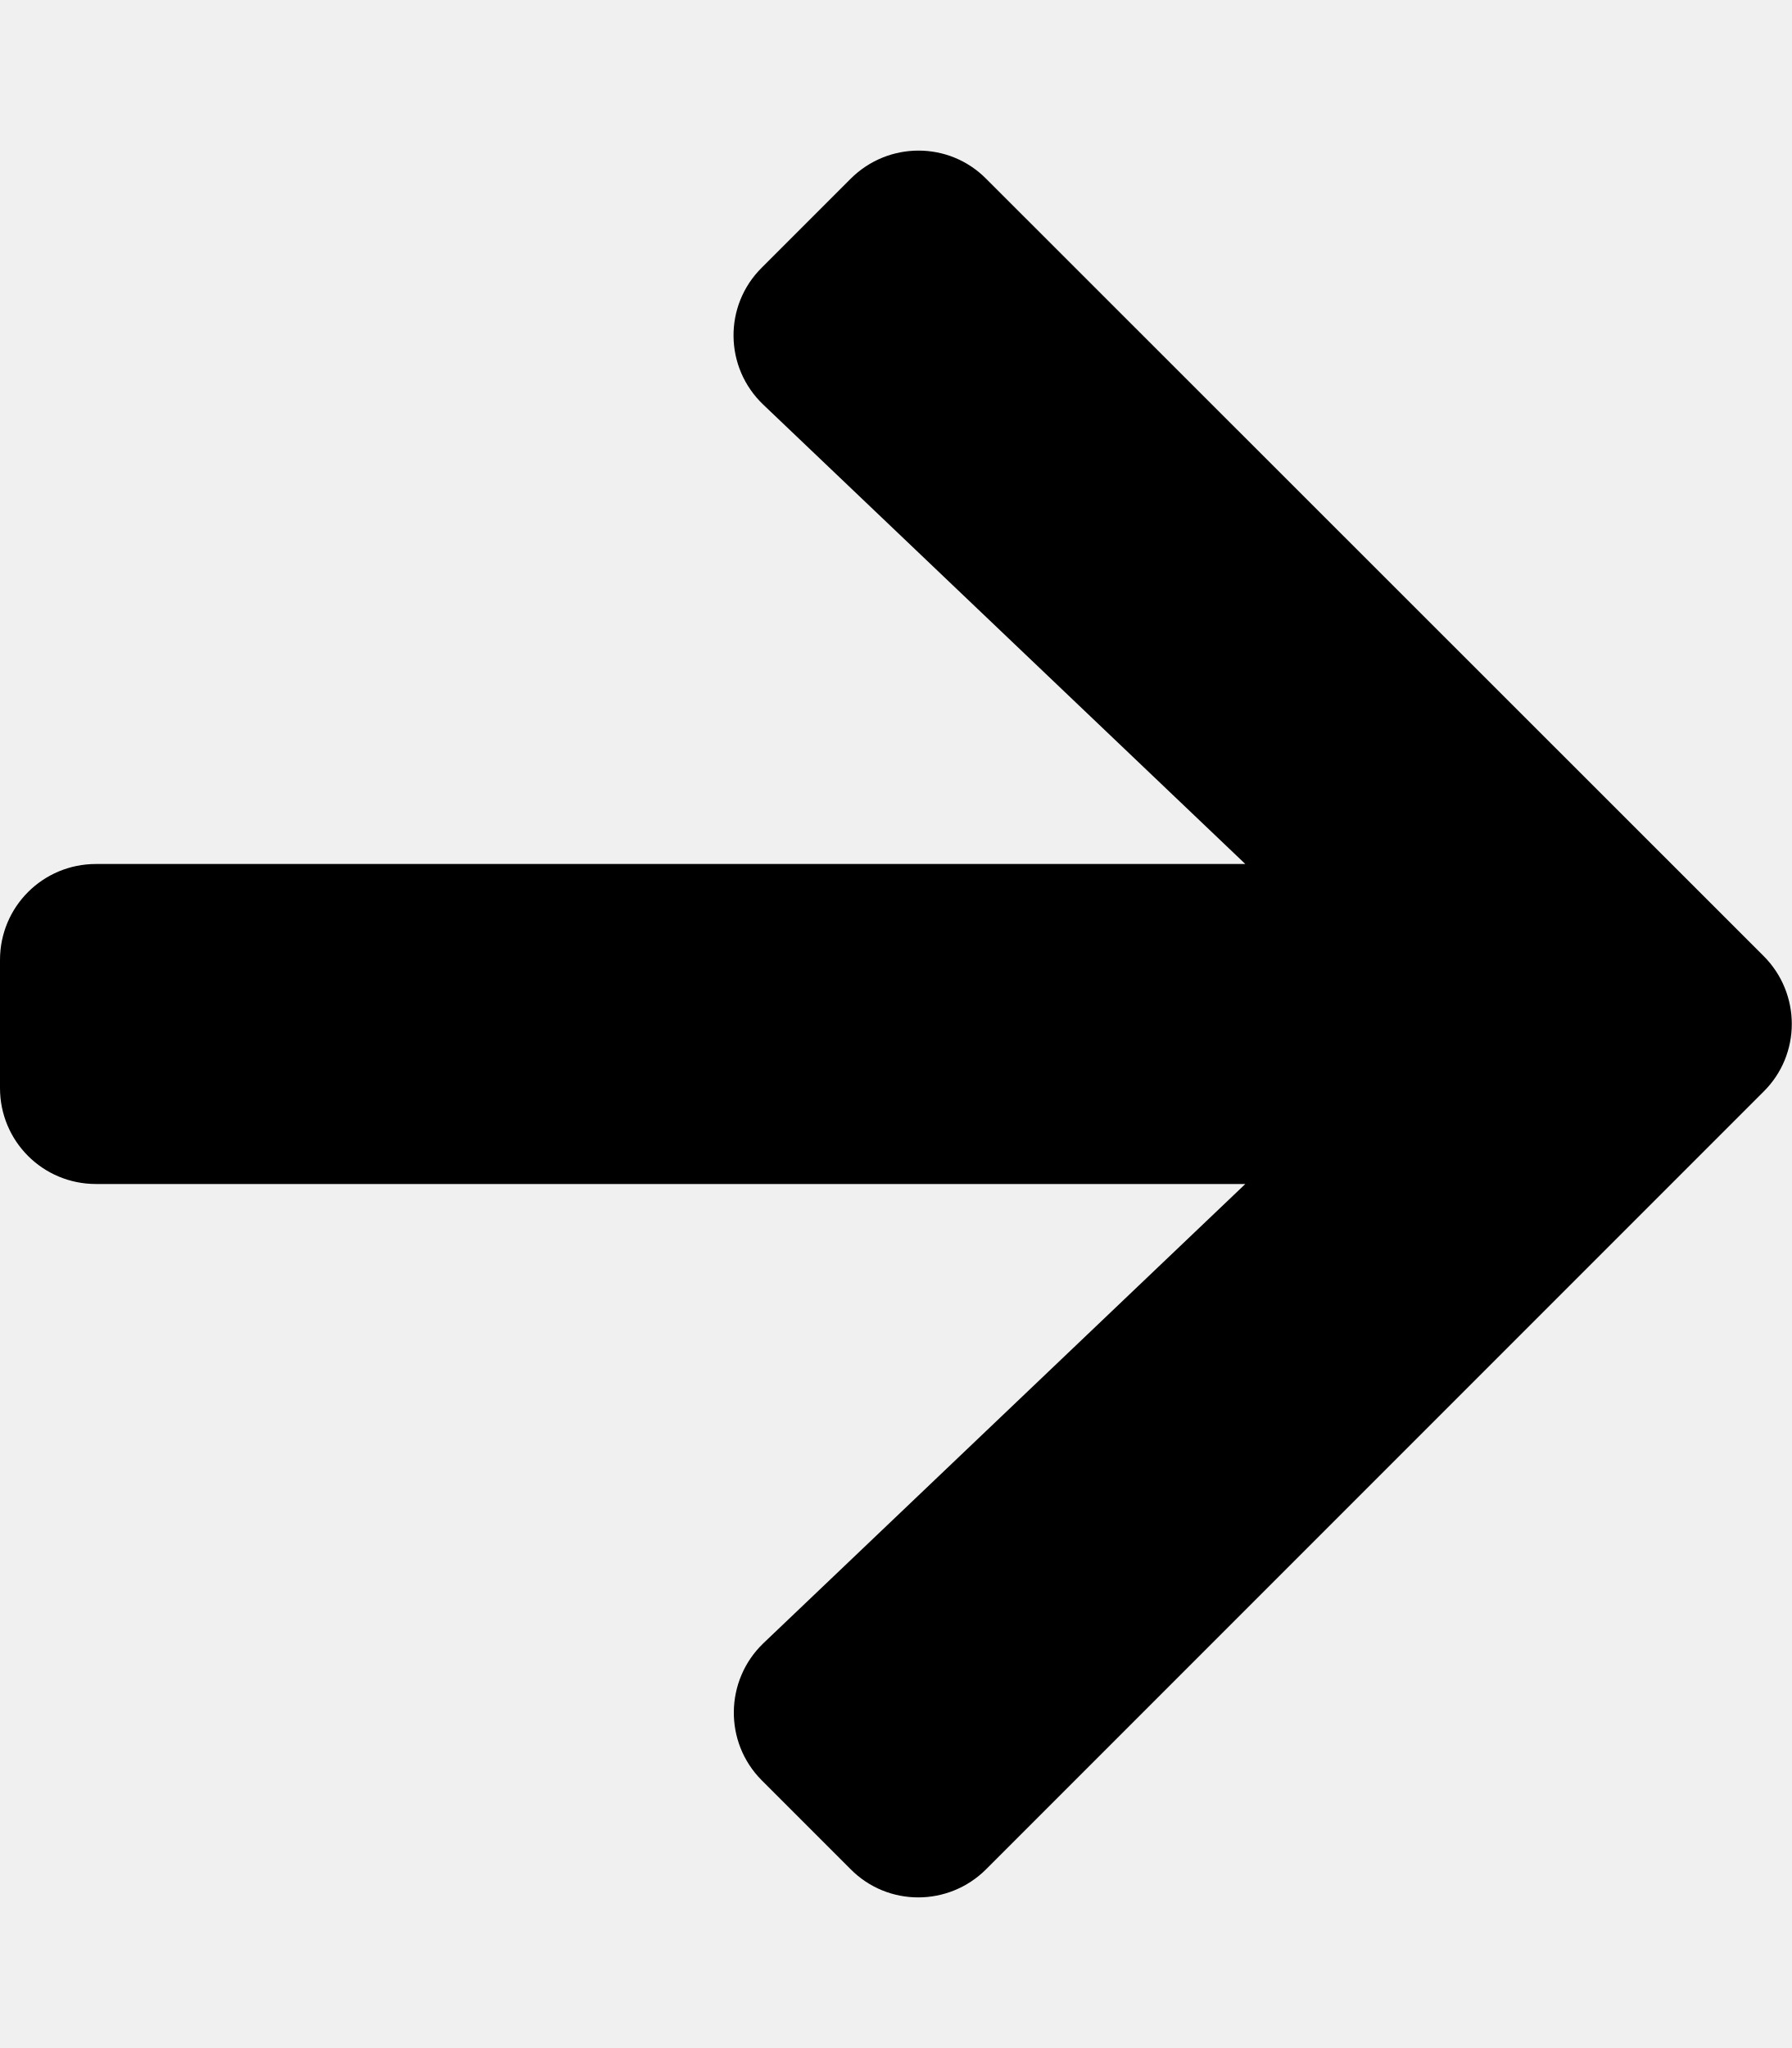
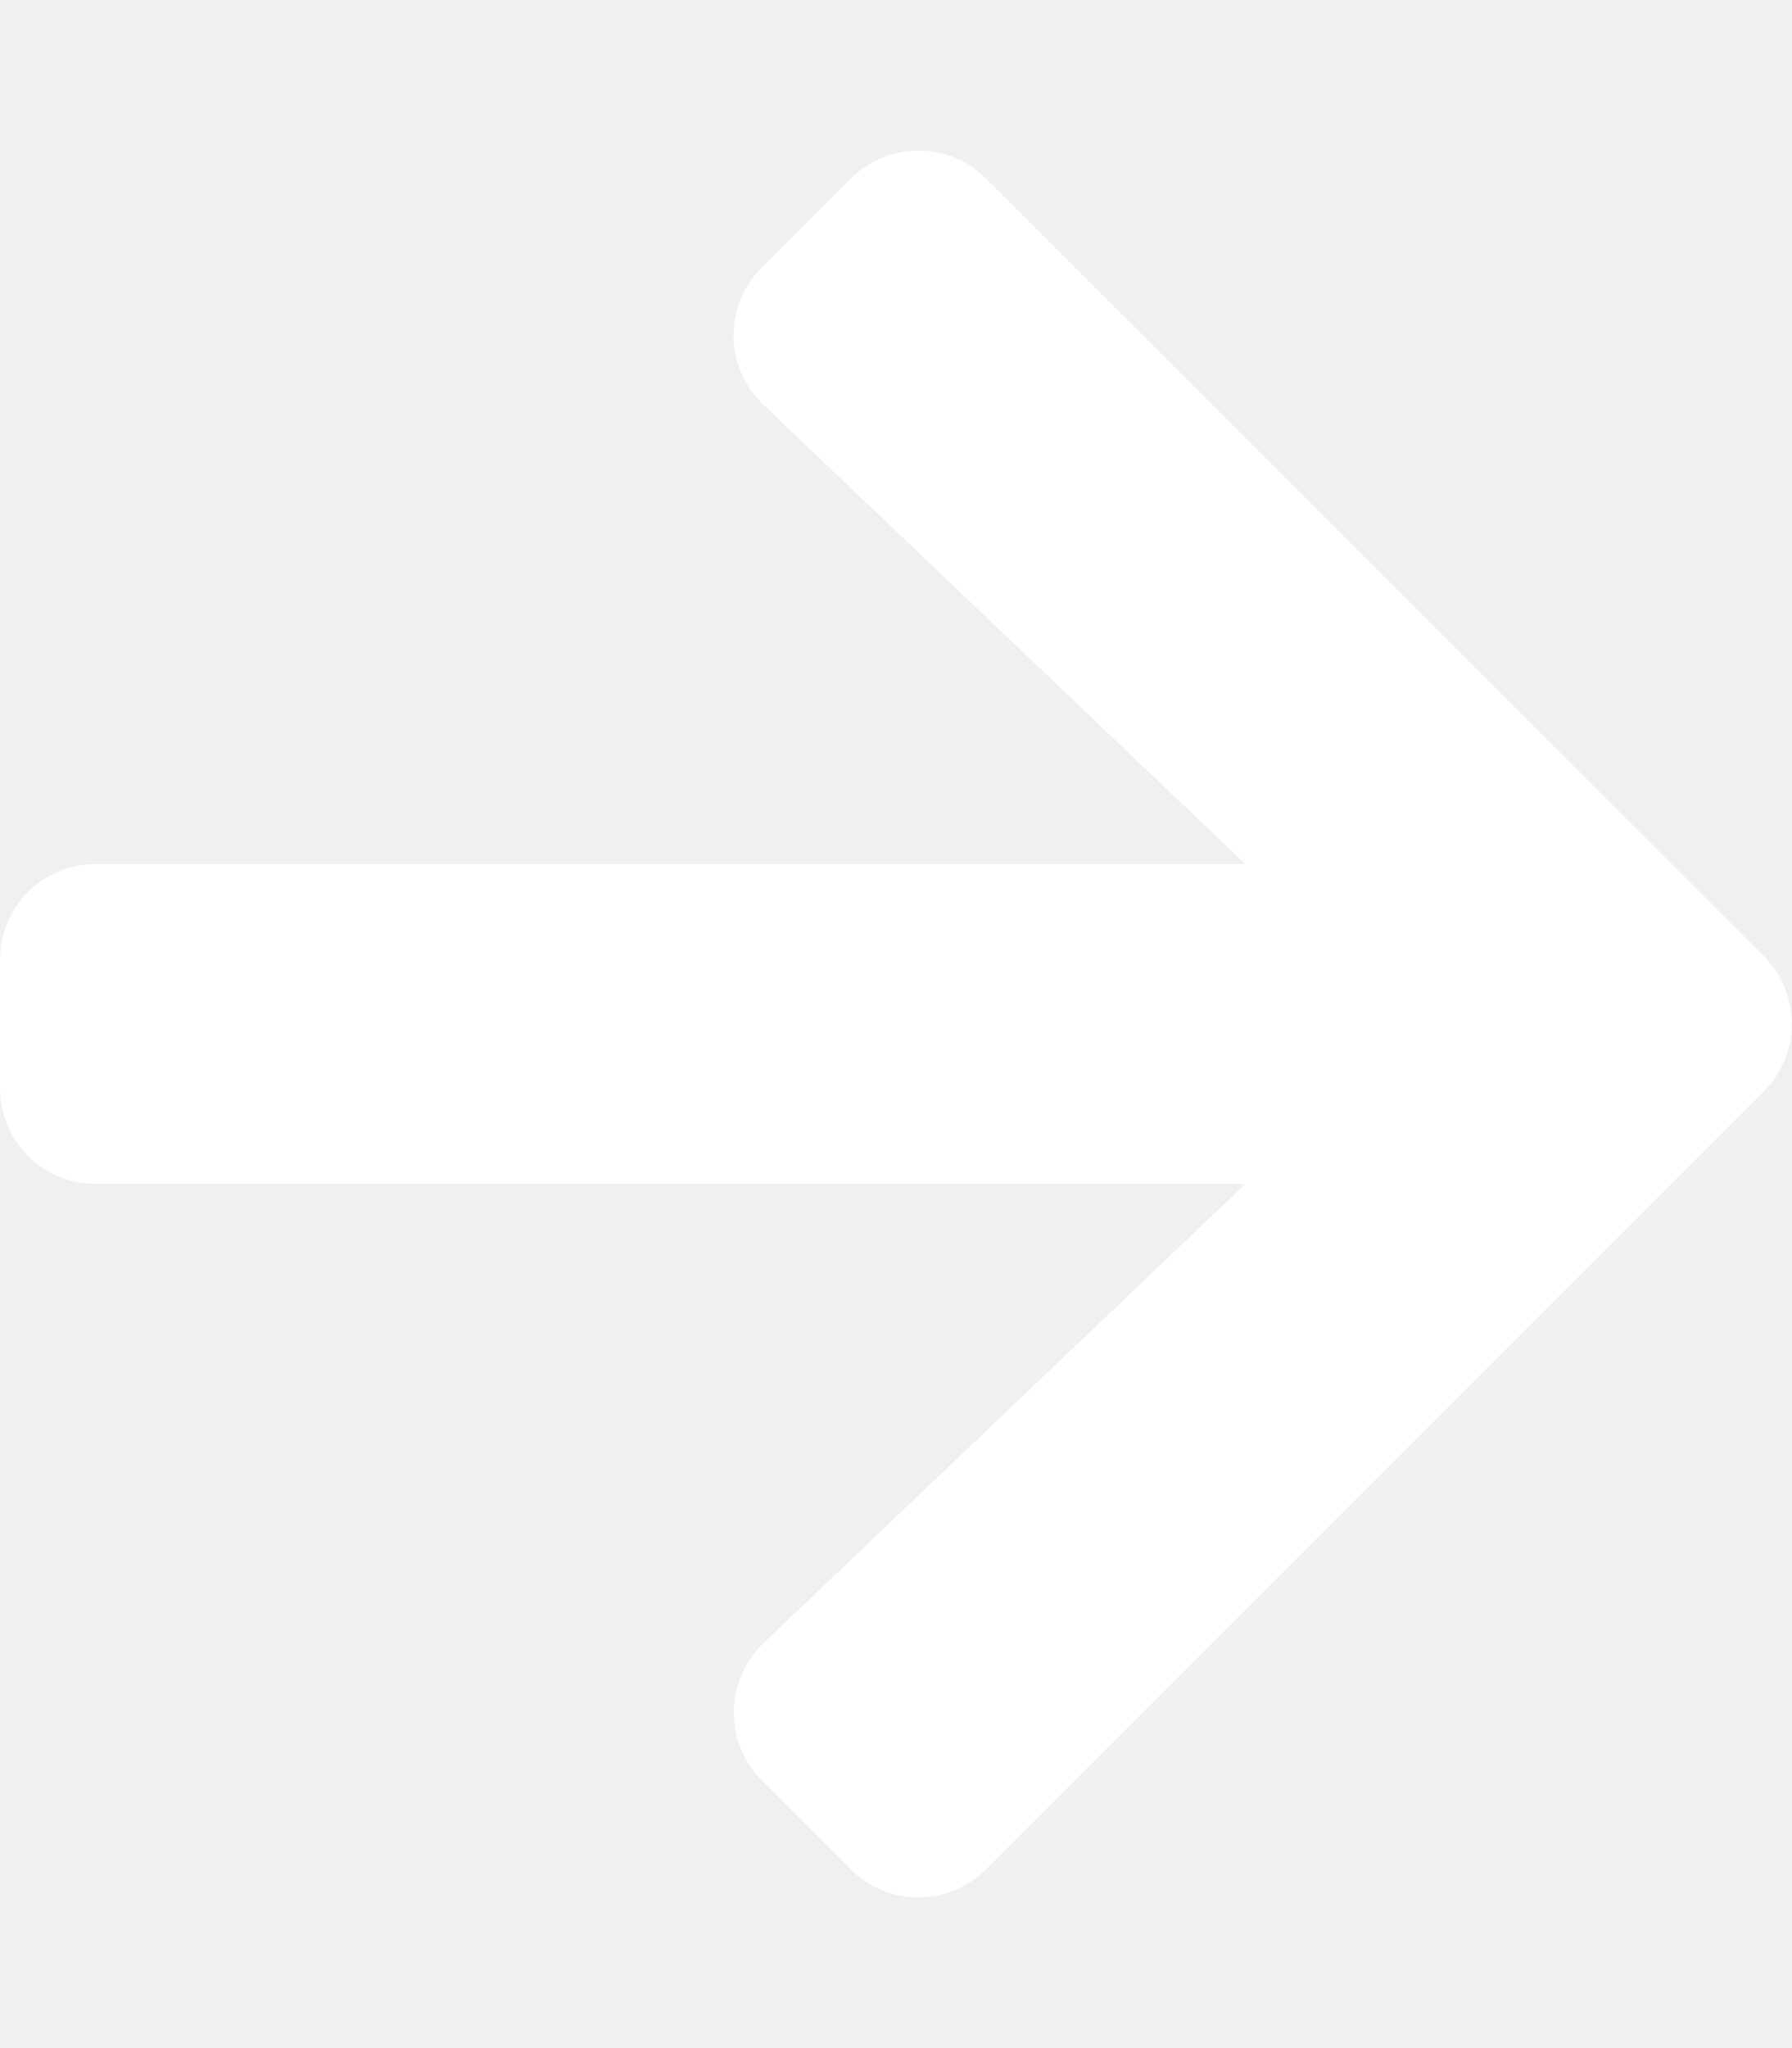
<svg xmlns="http://www.w3.org/2000/svg" aria-hidden="true" focusable="false" data-prefix="fas" data-icon="arrow-right" class="svg-inline--fa fa-arrow-right fa-w-14" role="img" viewBox="0 0 448 512">
-   <path fill="currentColor" d="M190.5 66.9l22.2-22.2c9.4-9.4 24.6-9.4 33.9 0L441 239c9.4 9.4 9.4 24.6 0 33.9L246.6 467.3c-9.4 9.4-24.6 9.4-33.9 0l-22.2-22.2c-9.5-9.5-9.3-25 .4-34.3L311.4 296H24c-13.3 0-24-10.7-24-24v-32c0-13.3 10.7-24 24-24h287.4L190.9 101.2c-9.8-9.3-10-24.8-.4-34.3z" />
+   <path fill="#fff" d="M190.5 66.9l22.2-22.2c9.4-9.4 24.6-9.4 33.9 0L441 239c9.4 9.4 9.4 24.6 0 33.9L246.6 467.3c-9.4 9.4-24.6 9.4-33.9 0l-22.2-22.2c-9.5-9.5-9.3-25 .4-34.3L311.4 296H24c-13.3 0-24-10.7-24-24v-32c0-13.3 10.7-24 24-24h287.4L190.9 101.2c-9.8-9.3-10-24.8-.4-34.3z" />
</svg>
